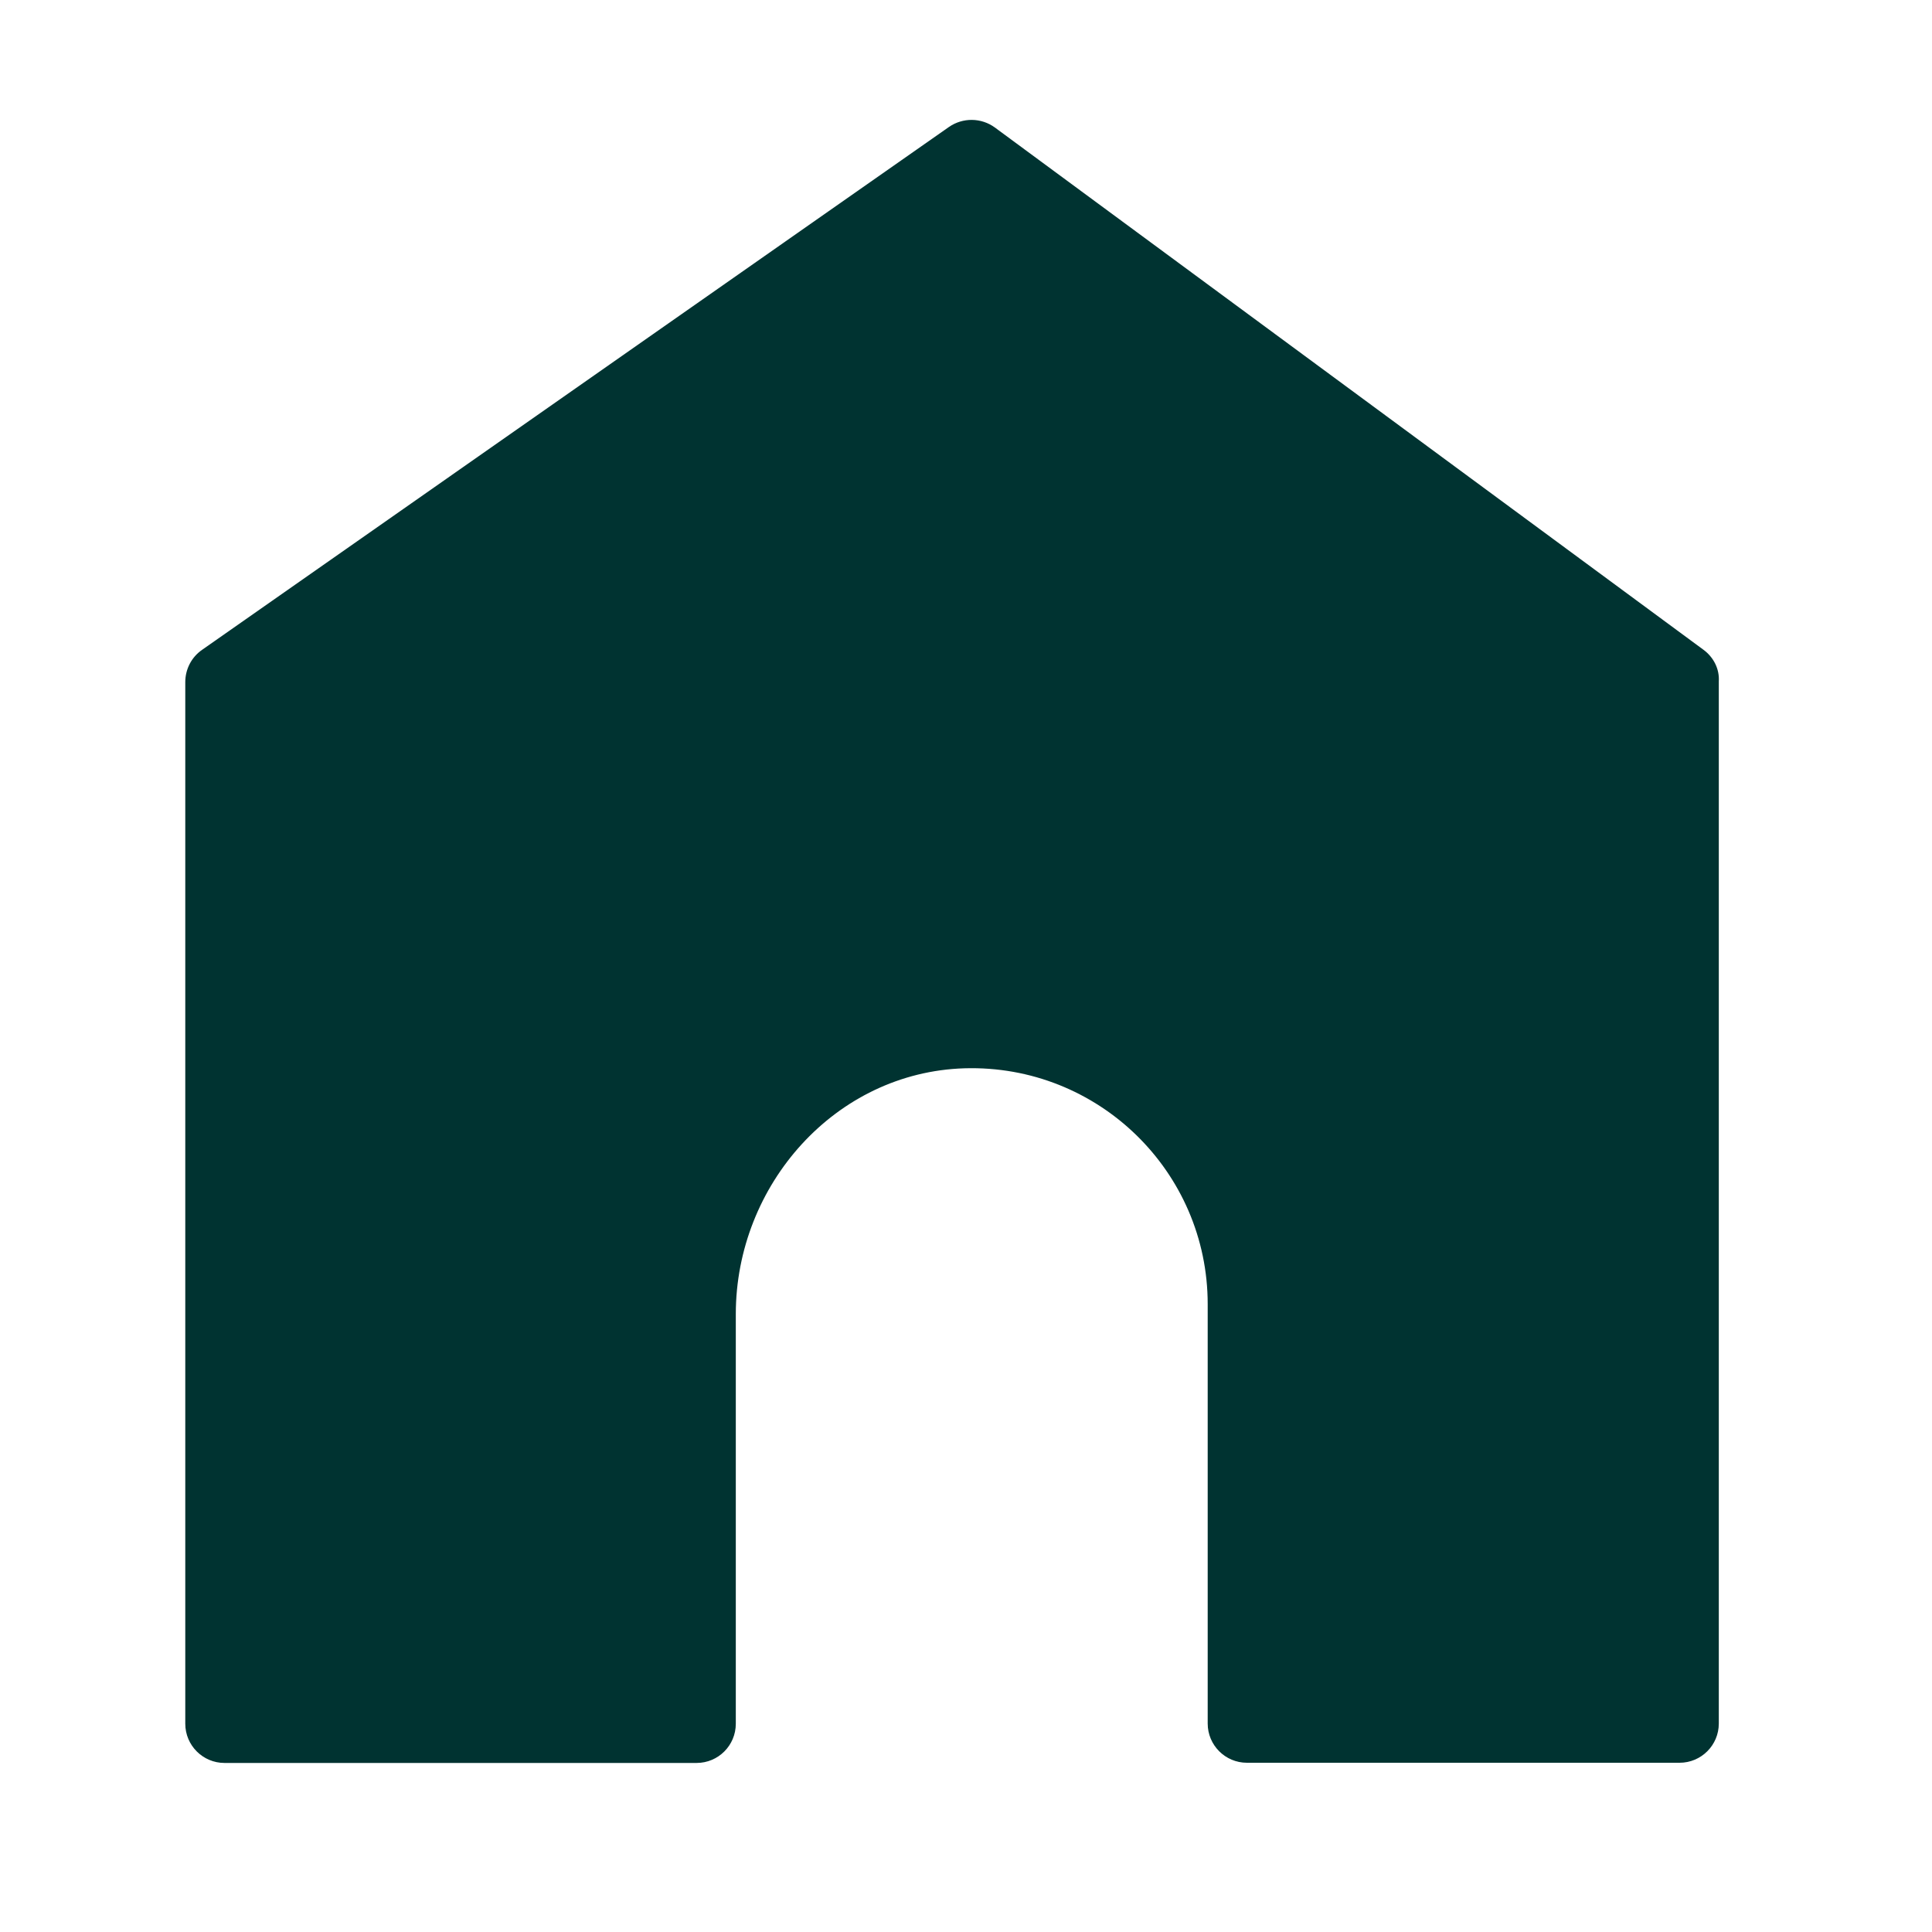
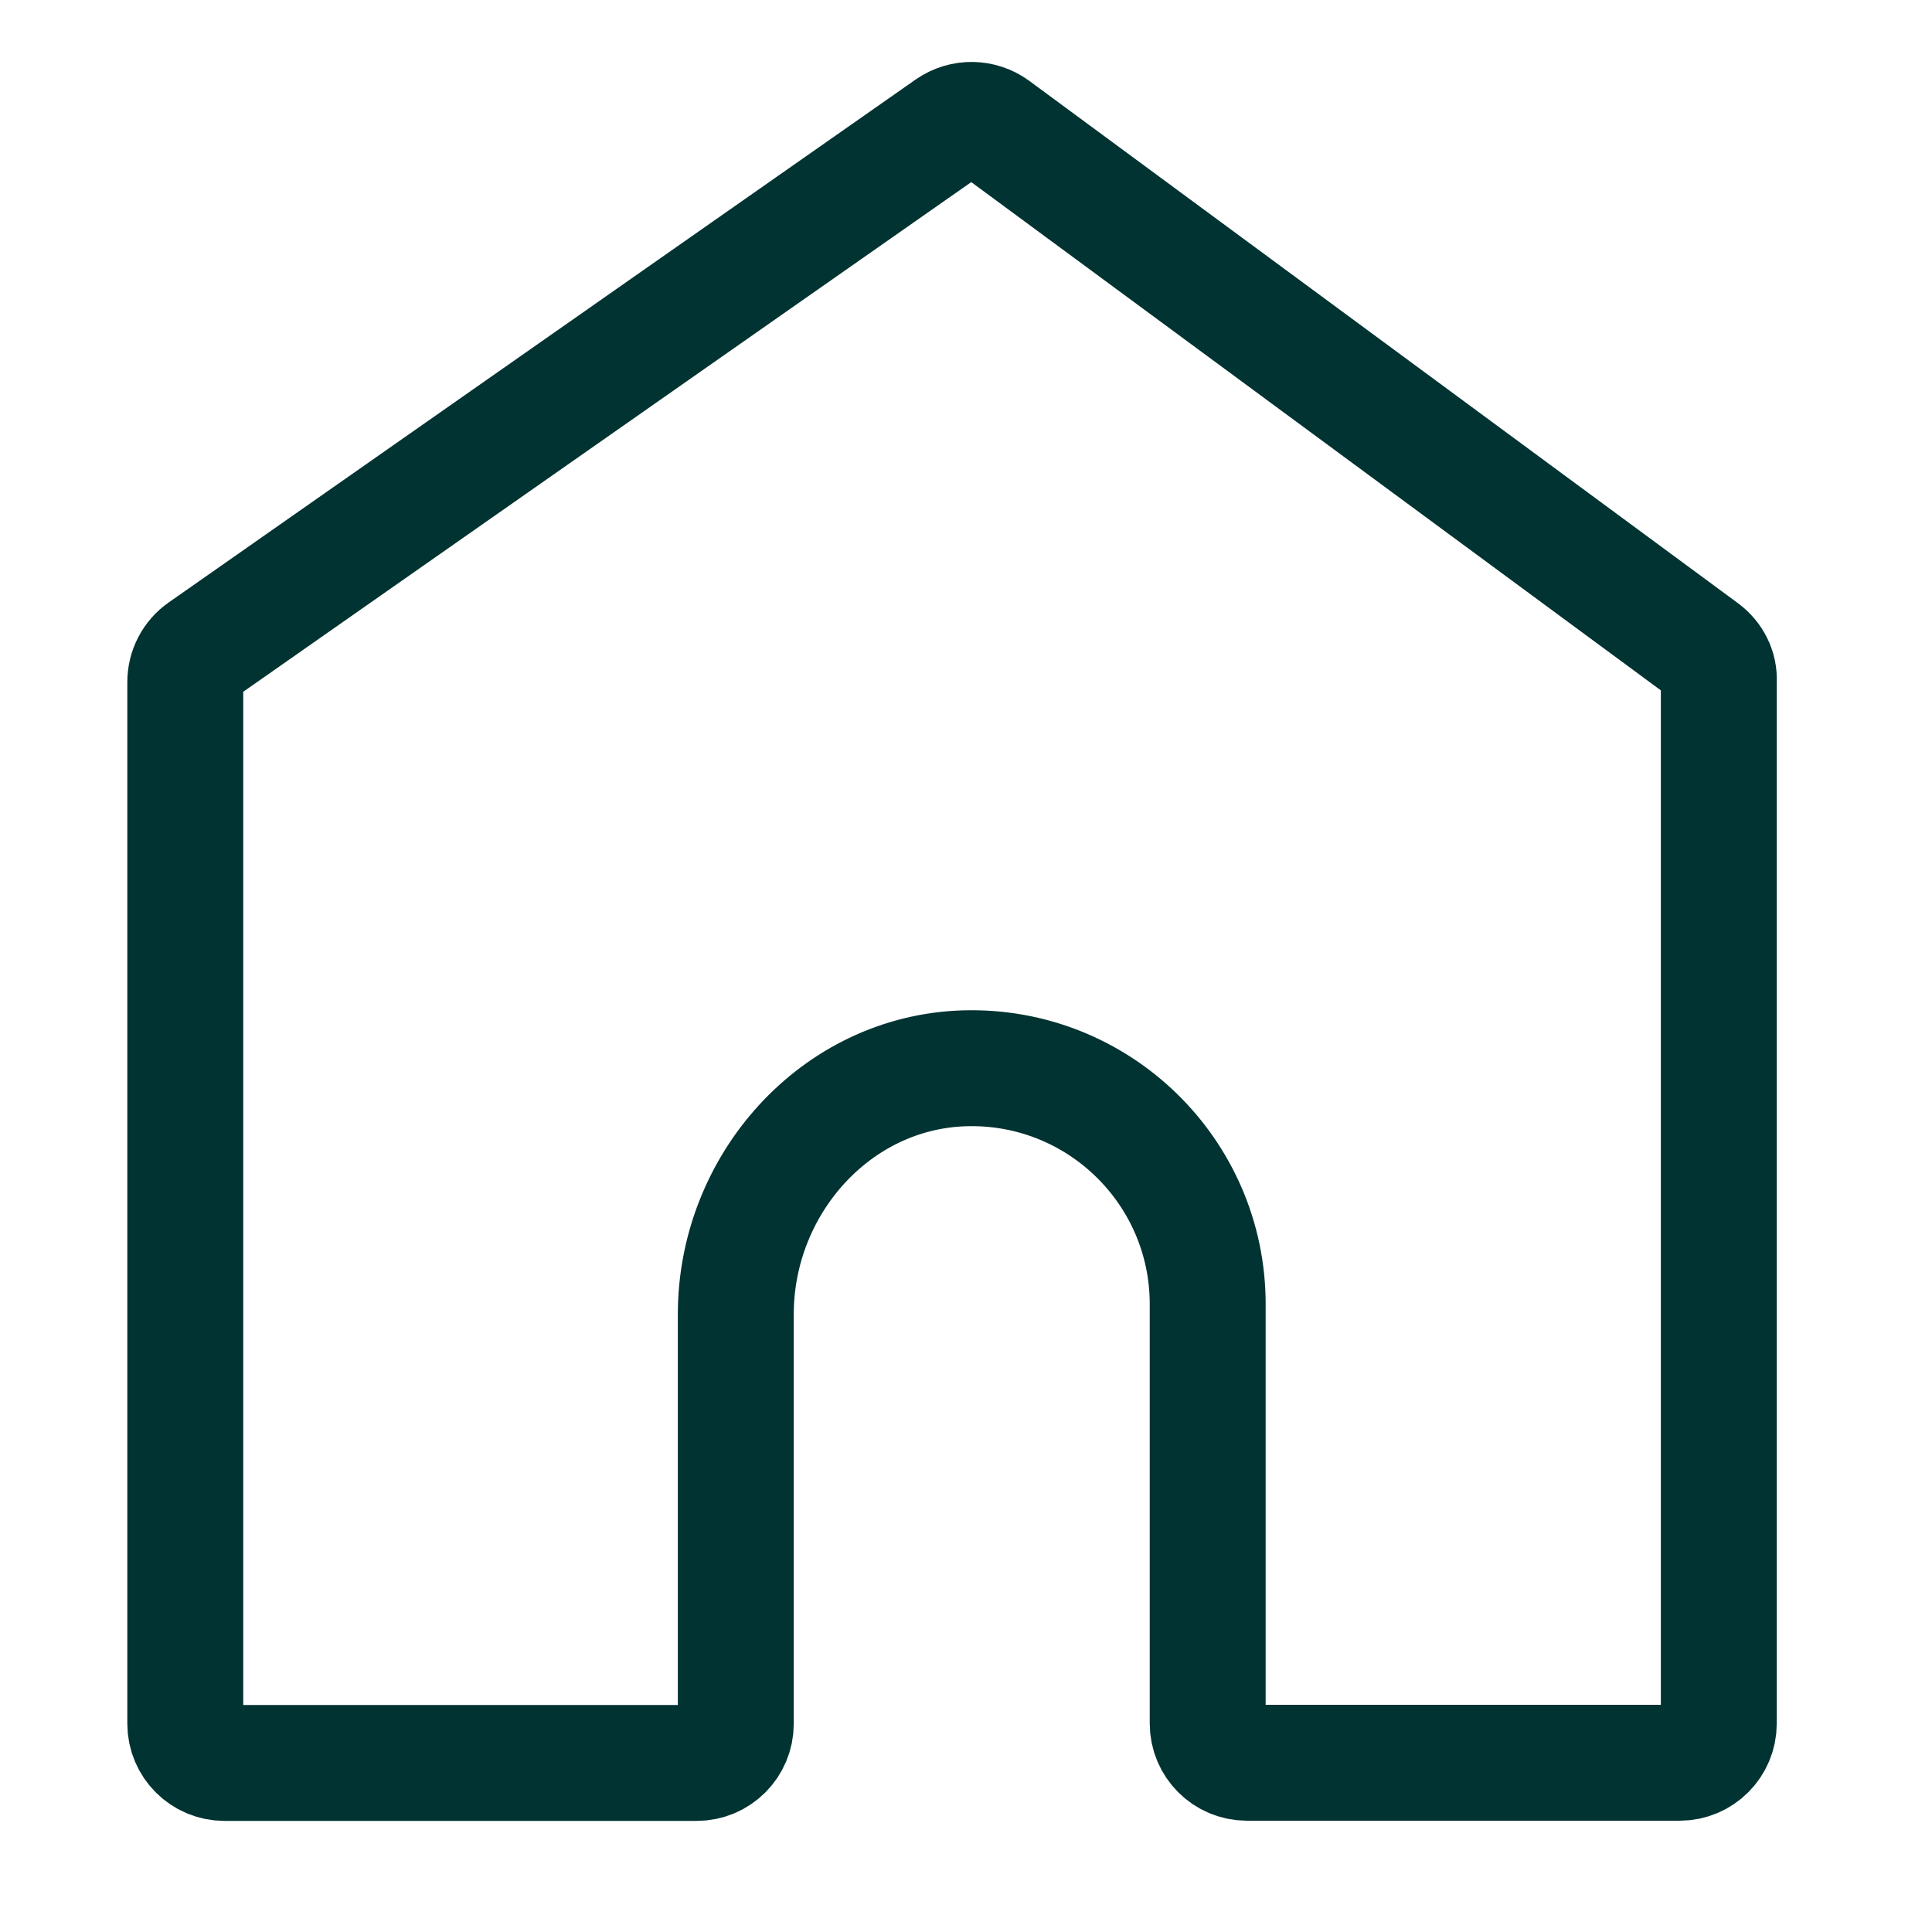
<svg xmlns="http://www.w3.org/2000/svg" width="20" height="20" viewBox="0 0 20 20" fill="none">
-   <path d="M17.635 6.727L10.299 1.32C10.158 1.217 9.967 1.215 9.824 1.314L2.092 6.727C1.982 6.803 1.918 6.928 1.918 7.061V17.844C1.918 18.068 2.1 18.25 2.324 18.25H7.211C7.436 18.25 7.617 18.068 7.617 17.844L7.617 13.604C7.617 12.266 8.648 11.1 9.984 11.059C11.367 11.018 12.502 12.127 12.502 13.5C12.502 14.873 12.502 17.842 12.502 17.842C12.502 18.066 12.684 18.248 12.908 18.248H17.387C17.611 18.248 17.793 18.066 17.793 17.842V7.053C17.801 6.924 17.738 6.803 17.635 6.727Z" fill="#003331" />
+   <path d="M17.635 6.727L10.299 1.32C10.158 1.217 9.967 1.215 9.824 1.314L2.092 6.727C1.982 6.803 1.918 6.928 1.918 7.061V17.844C1.918 18.068 2.1 18.25 2.324 18.25H7.211C7.436 18.25 7.617 18.068 7.617 17.844L7.617 13.604C7.617 12.266 8.648 11.1 9.984 11.059C11.367 11.018 12.502 12.127 12.502 13.5C12.502 14.873 12.502 17.842 12.502 17.842C12.502 18.066 12.684 18.248 12.908 18.248H17.387C17.611 18.248 17.793 18.066 17.793 17.842V7.053C17.801 6.924 17.738 6.803 17.635 6.727Z" fill="none" stroke="#003331" stroke-width="1.2" stroke-linejoin="round" />
</svg>
